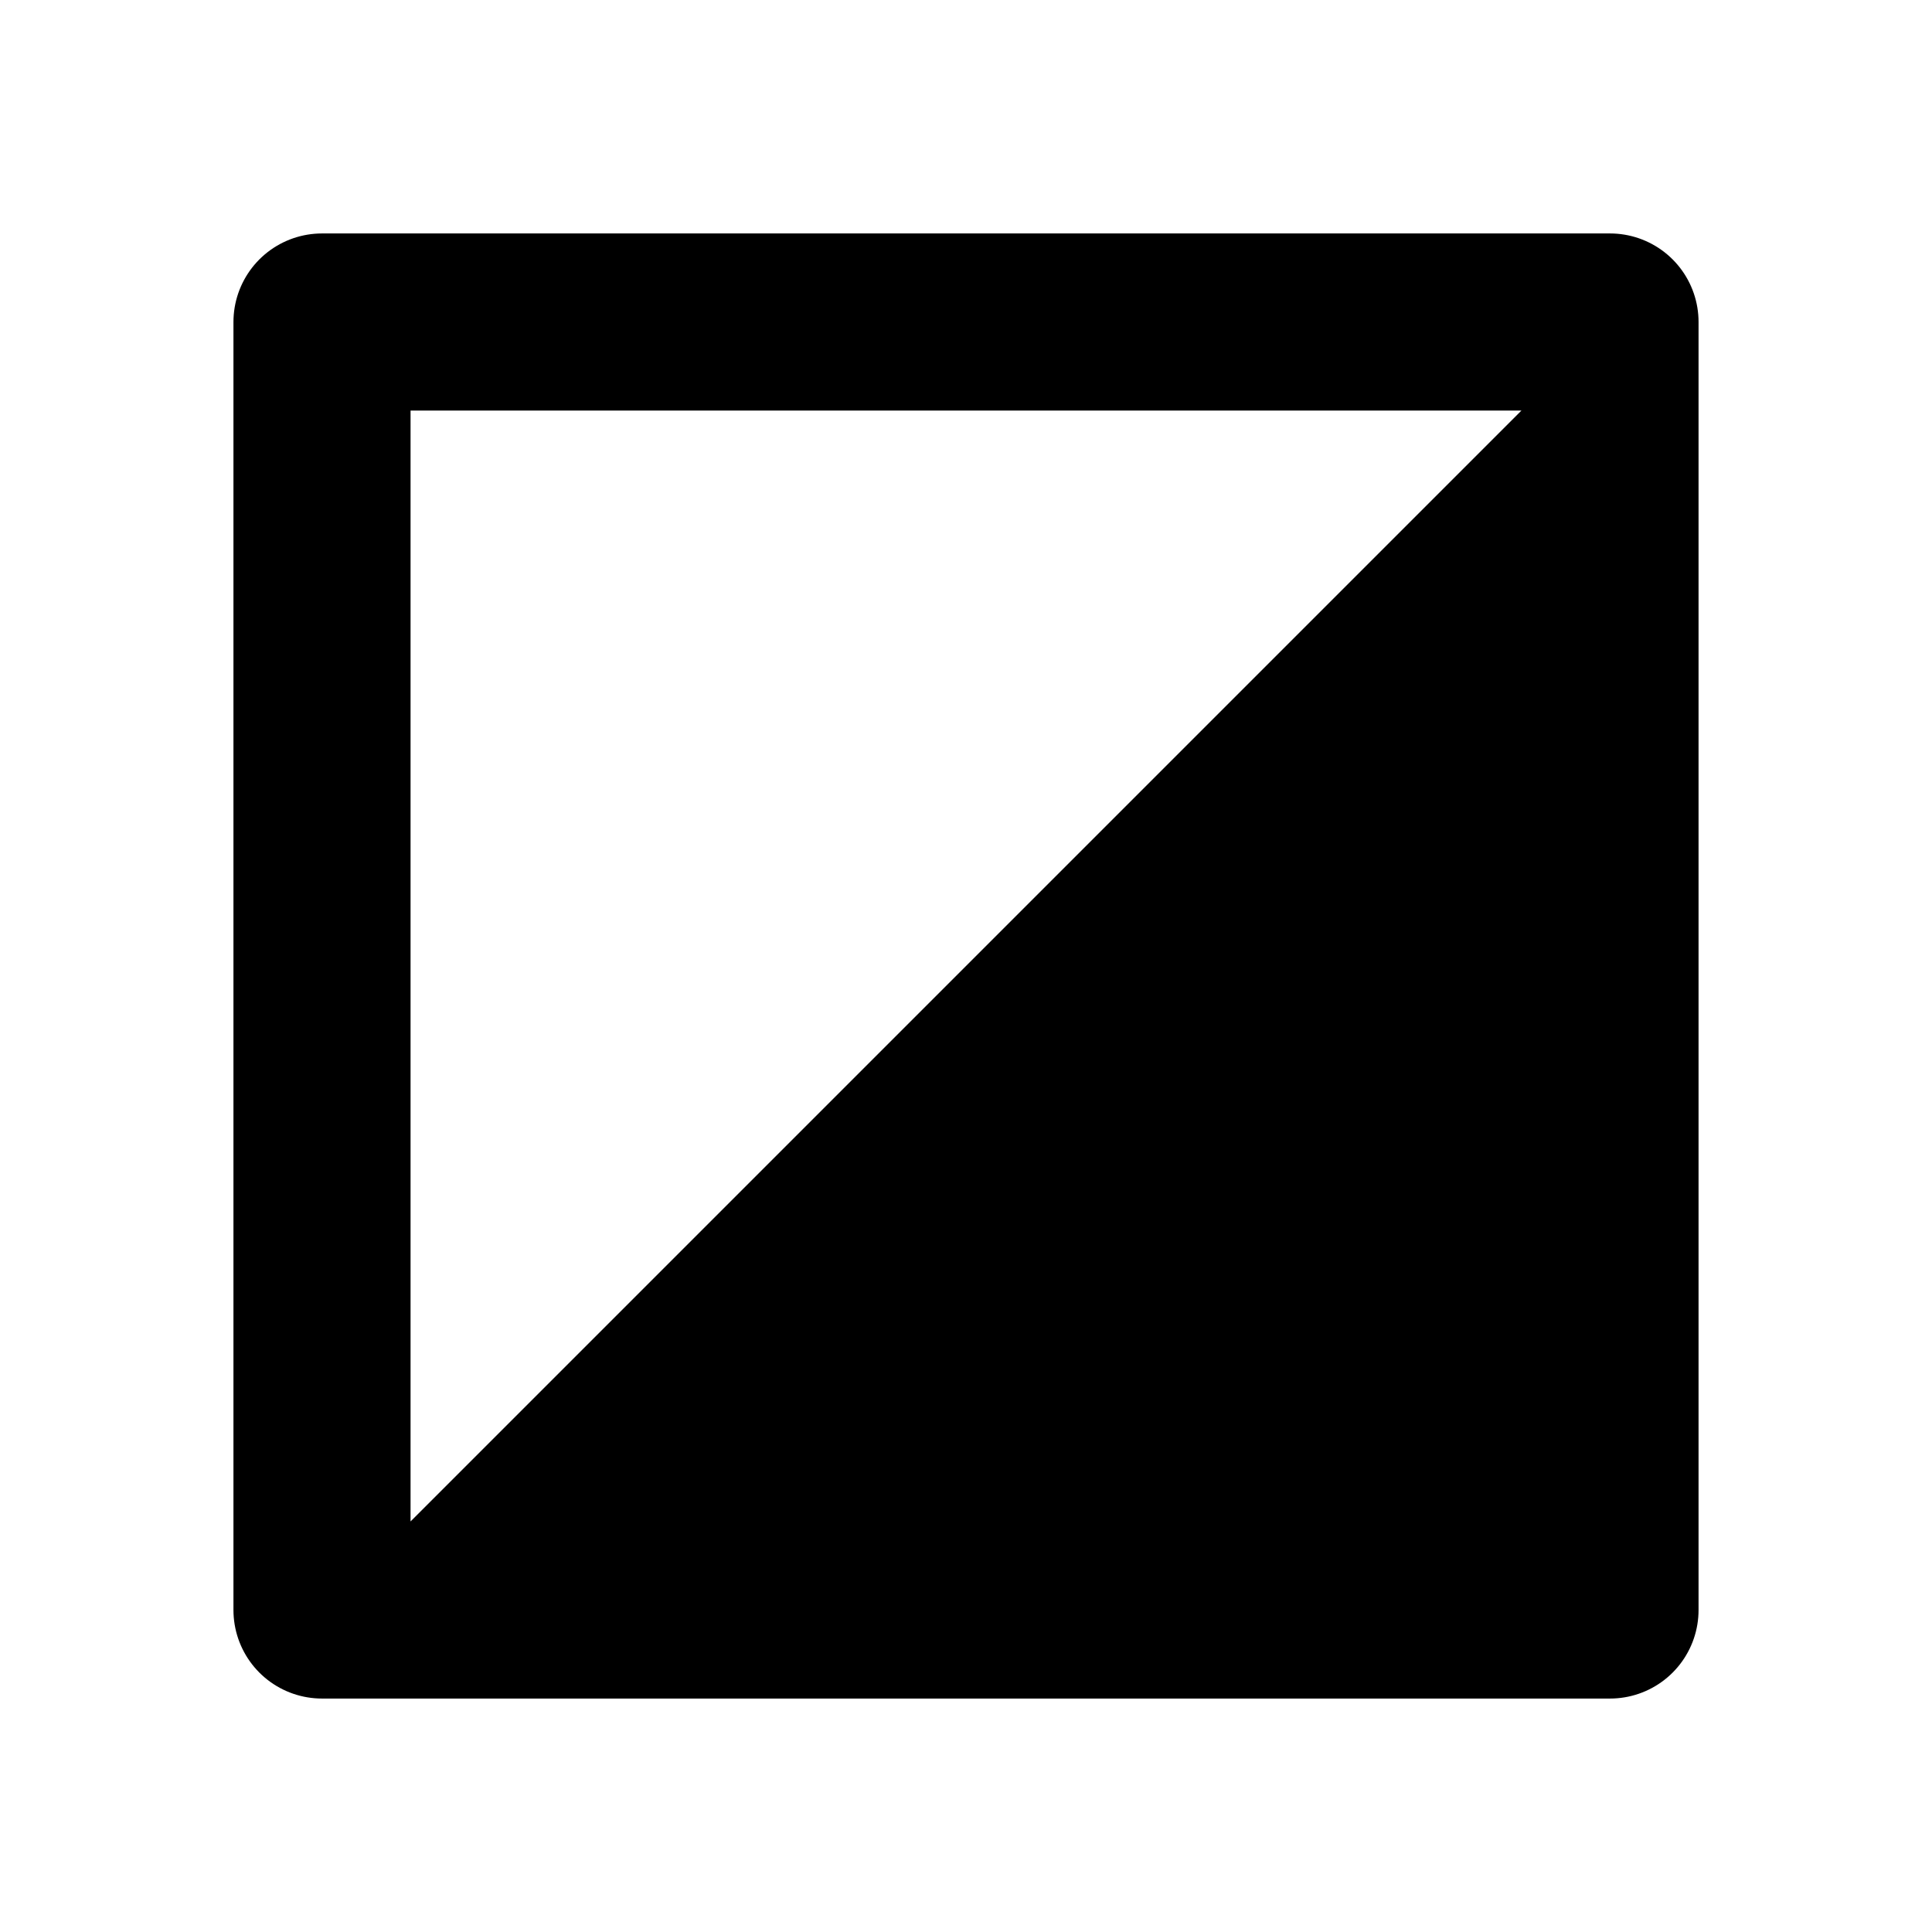
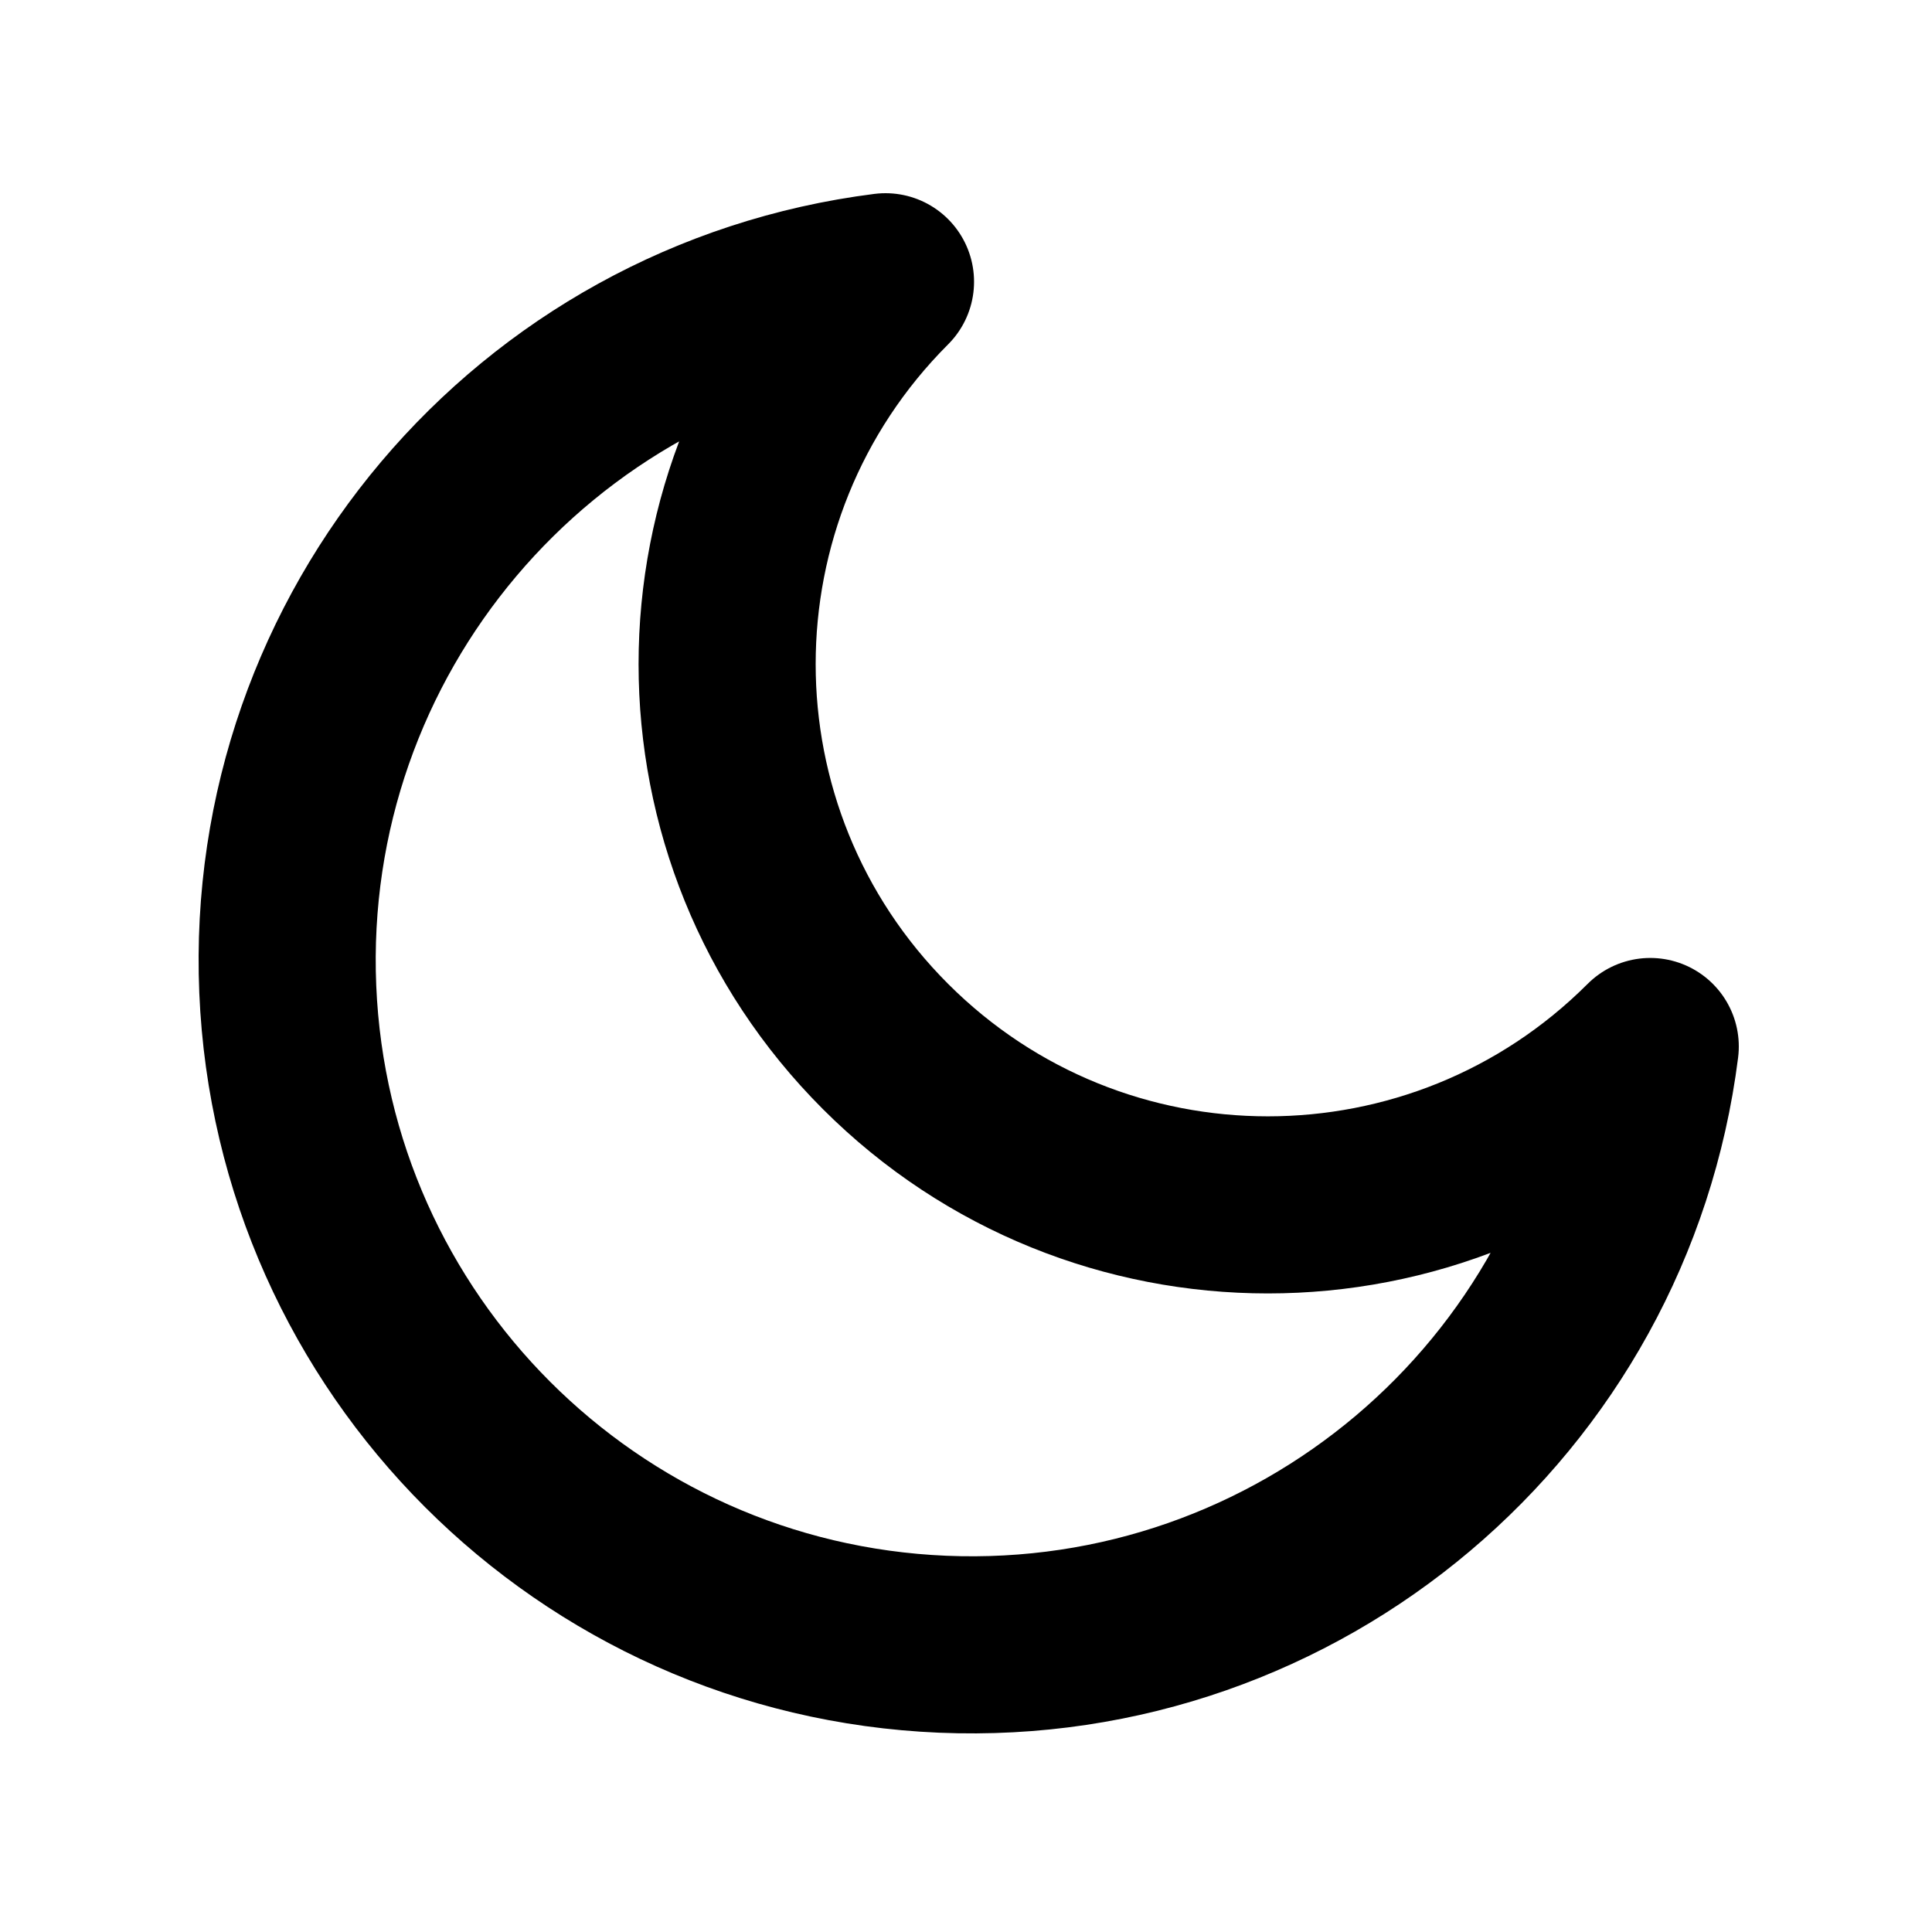
<svg xmlns="http://www.w3.org/2000/svg" width="24" height="24" viewBox="0 0 24 24">
-   <path d="M4 4 H20 V20 H4 Z" fill="none" stroke="#000000" stroke-width="2.2" stroke-linecap="round" stroke-linejoin="round" />
-   <path d="M20 4 V20 H4 Z" fill="#000000" />
+   <path d="M20.5 13 A8.5 8.5 0 1 1 11 3.5 A6.5 6.5 0 0 0 20.5 13Z" fill="none" stroke="#000000" stroke-width="2.2" stroke-linecap="round" stroke-linejoin="round" />
</svg>
